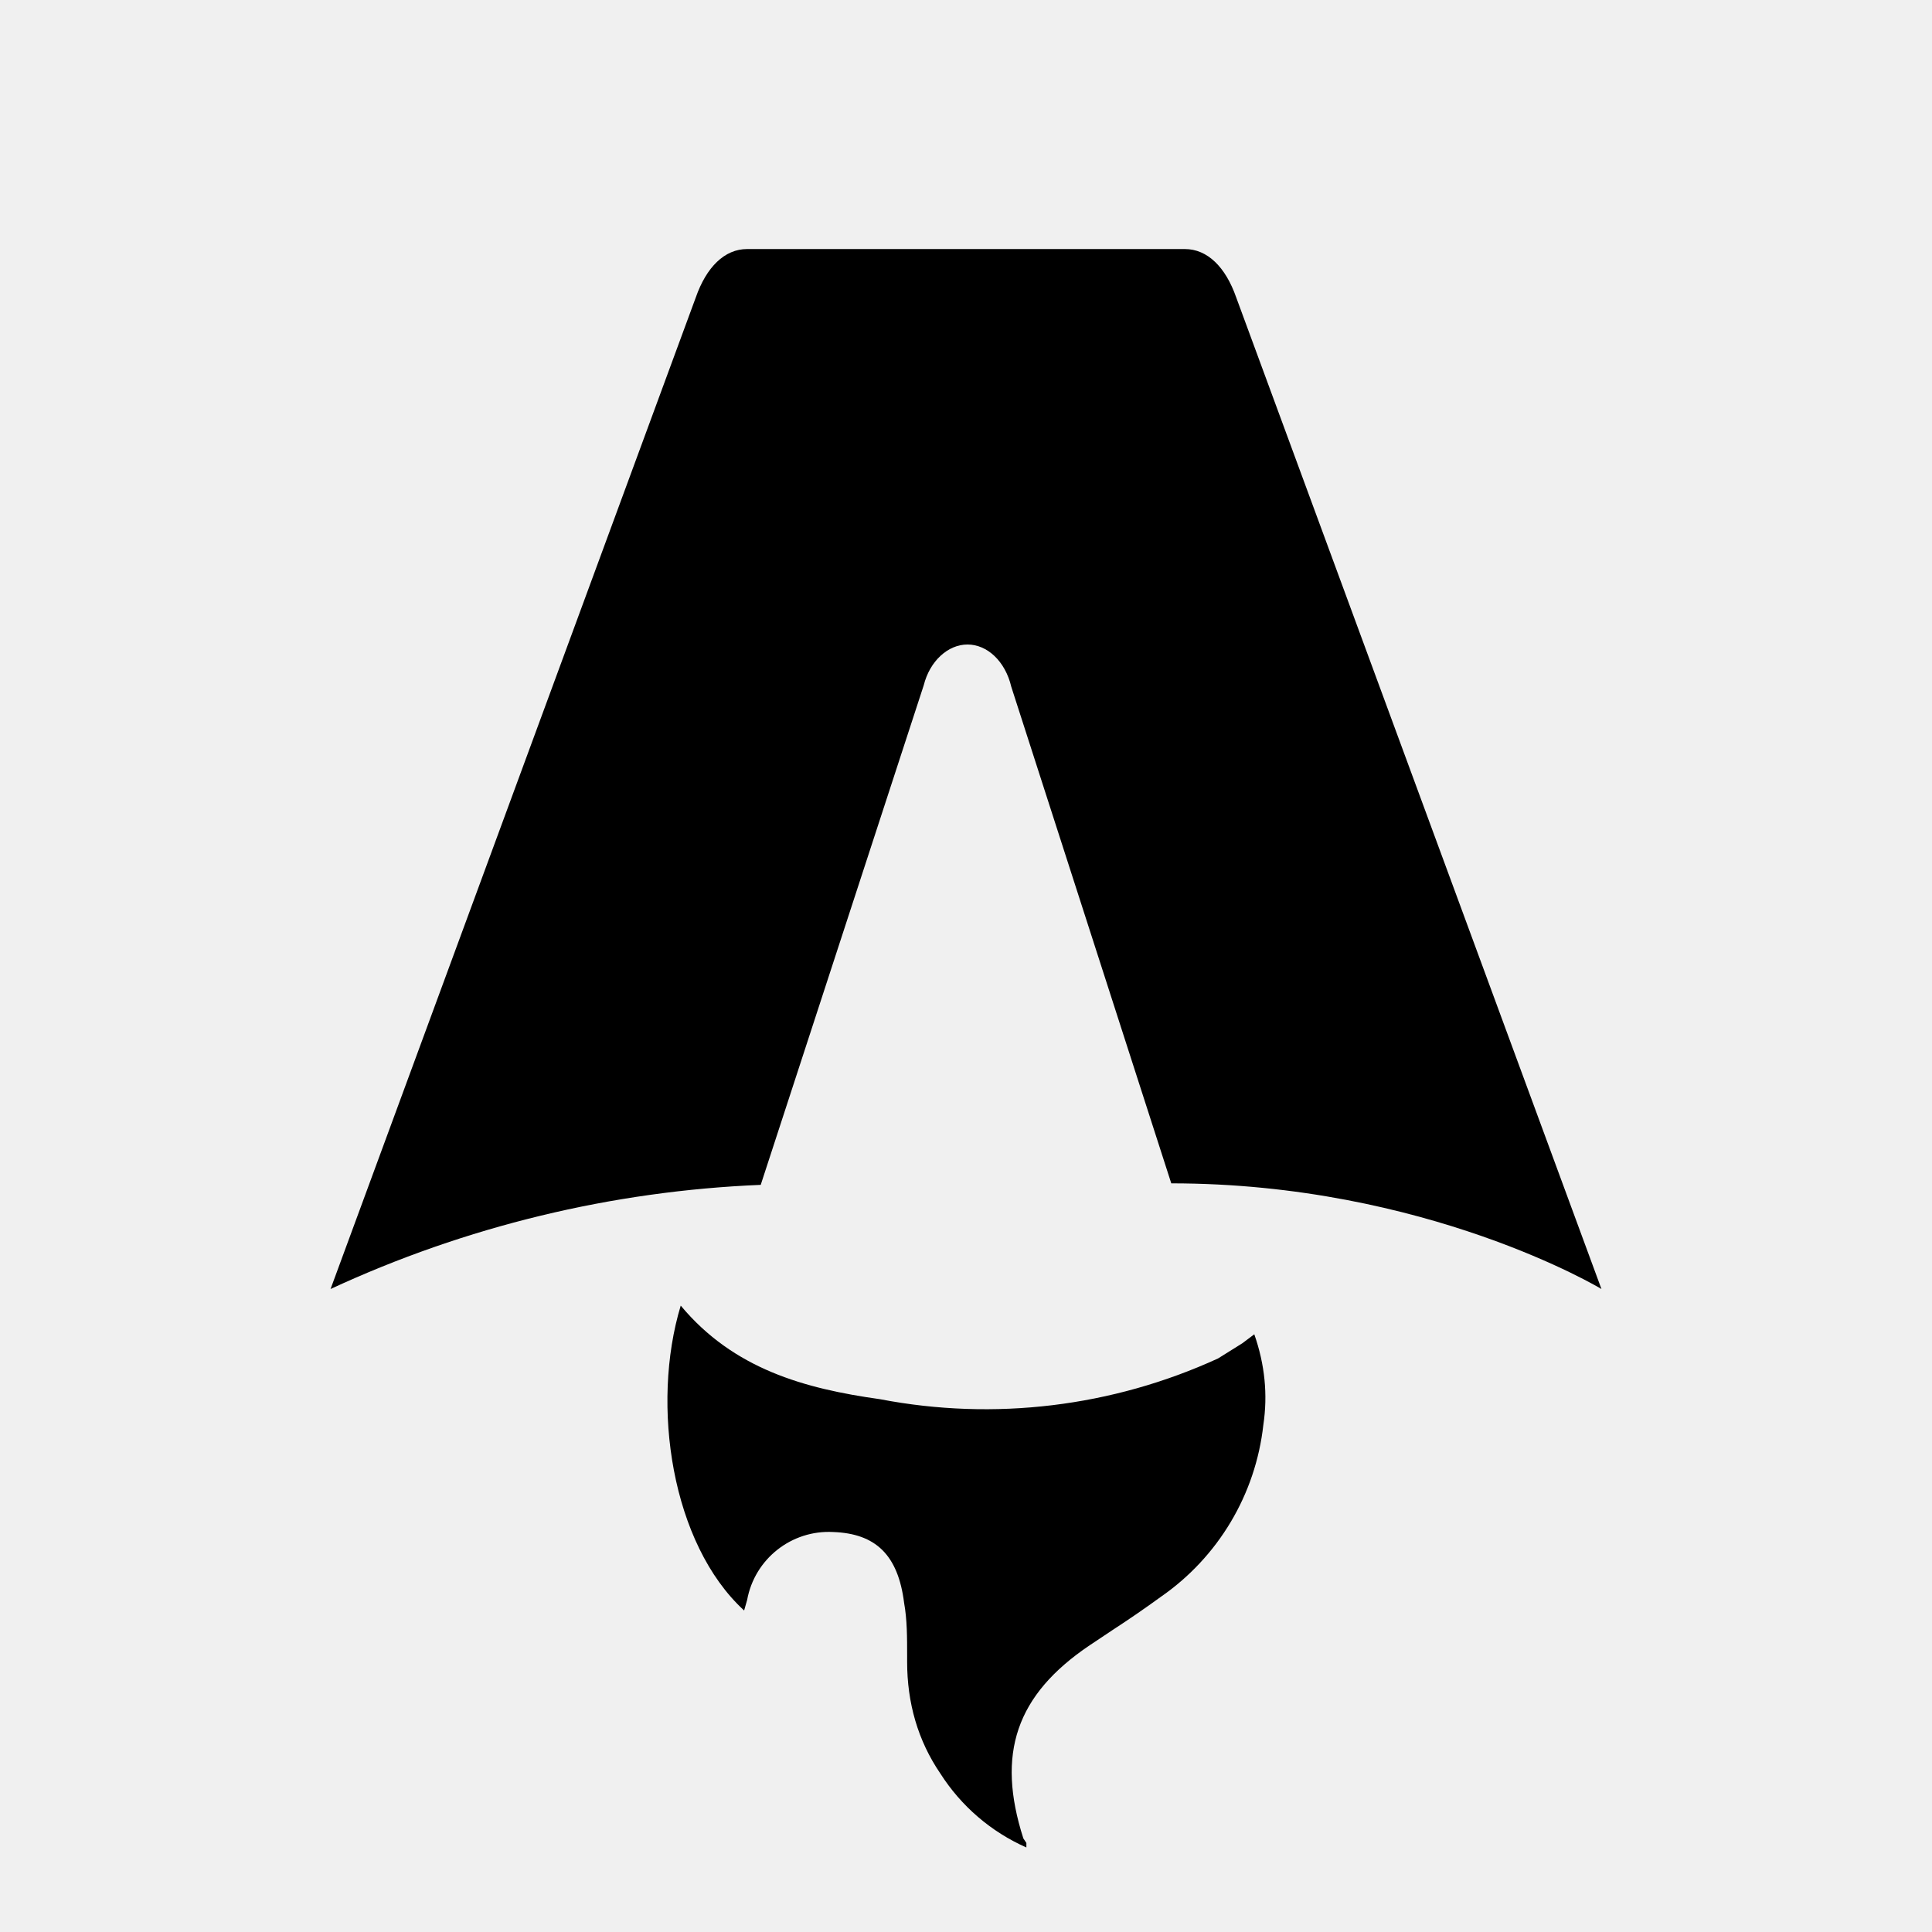
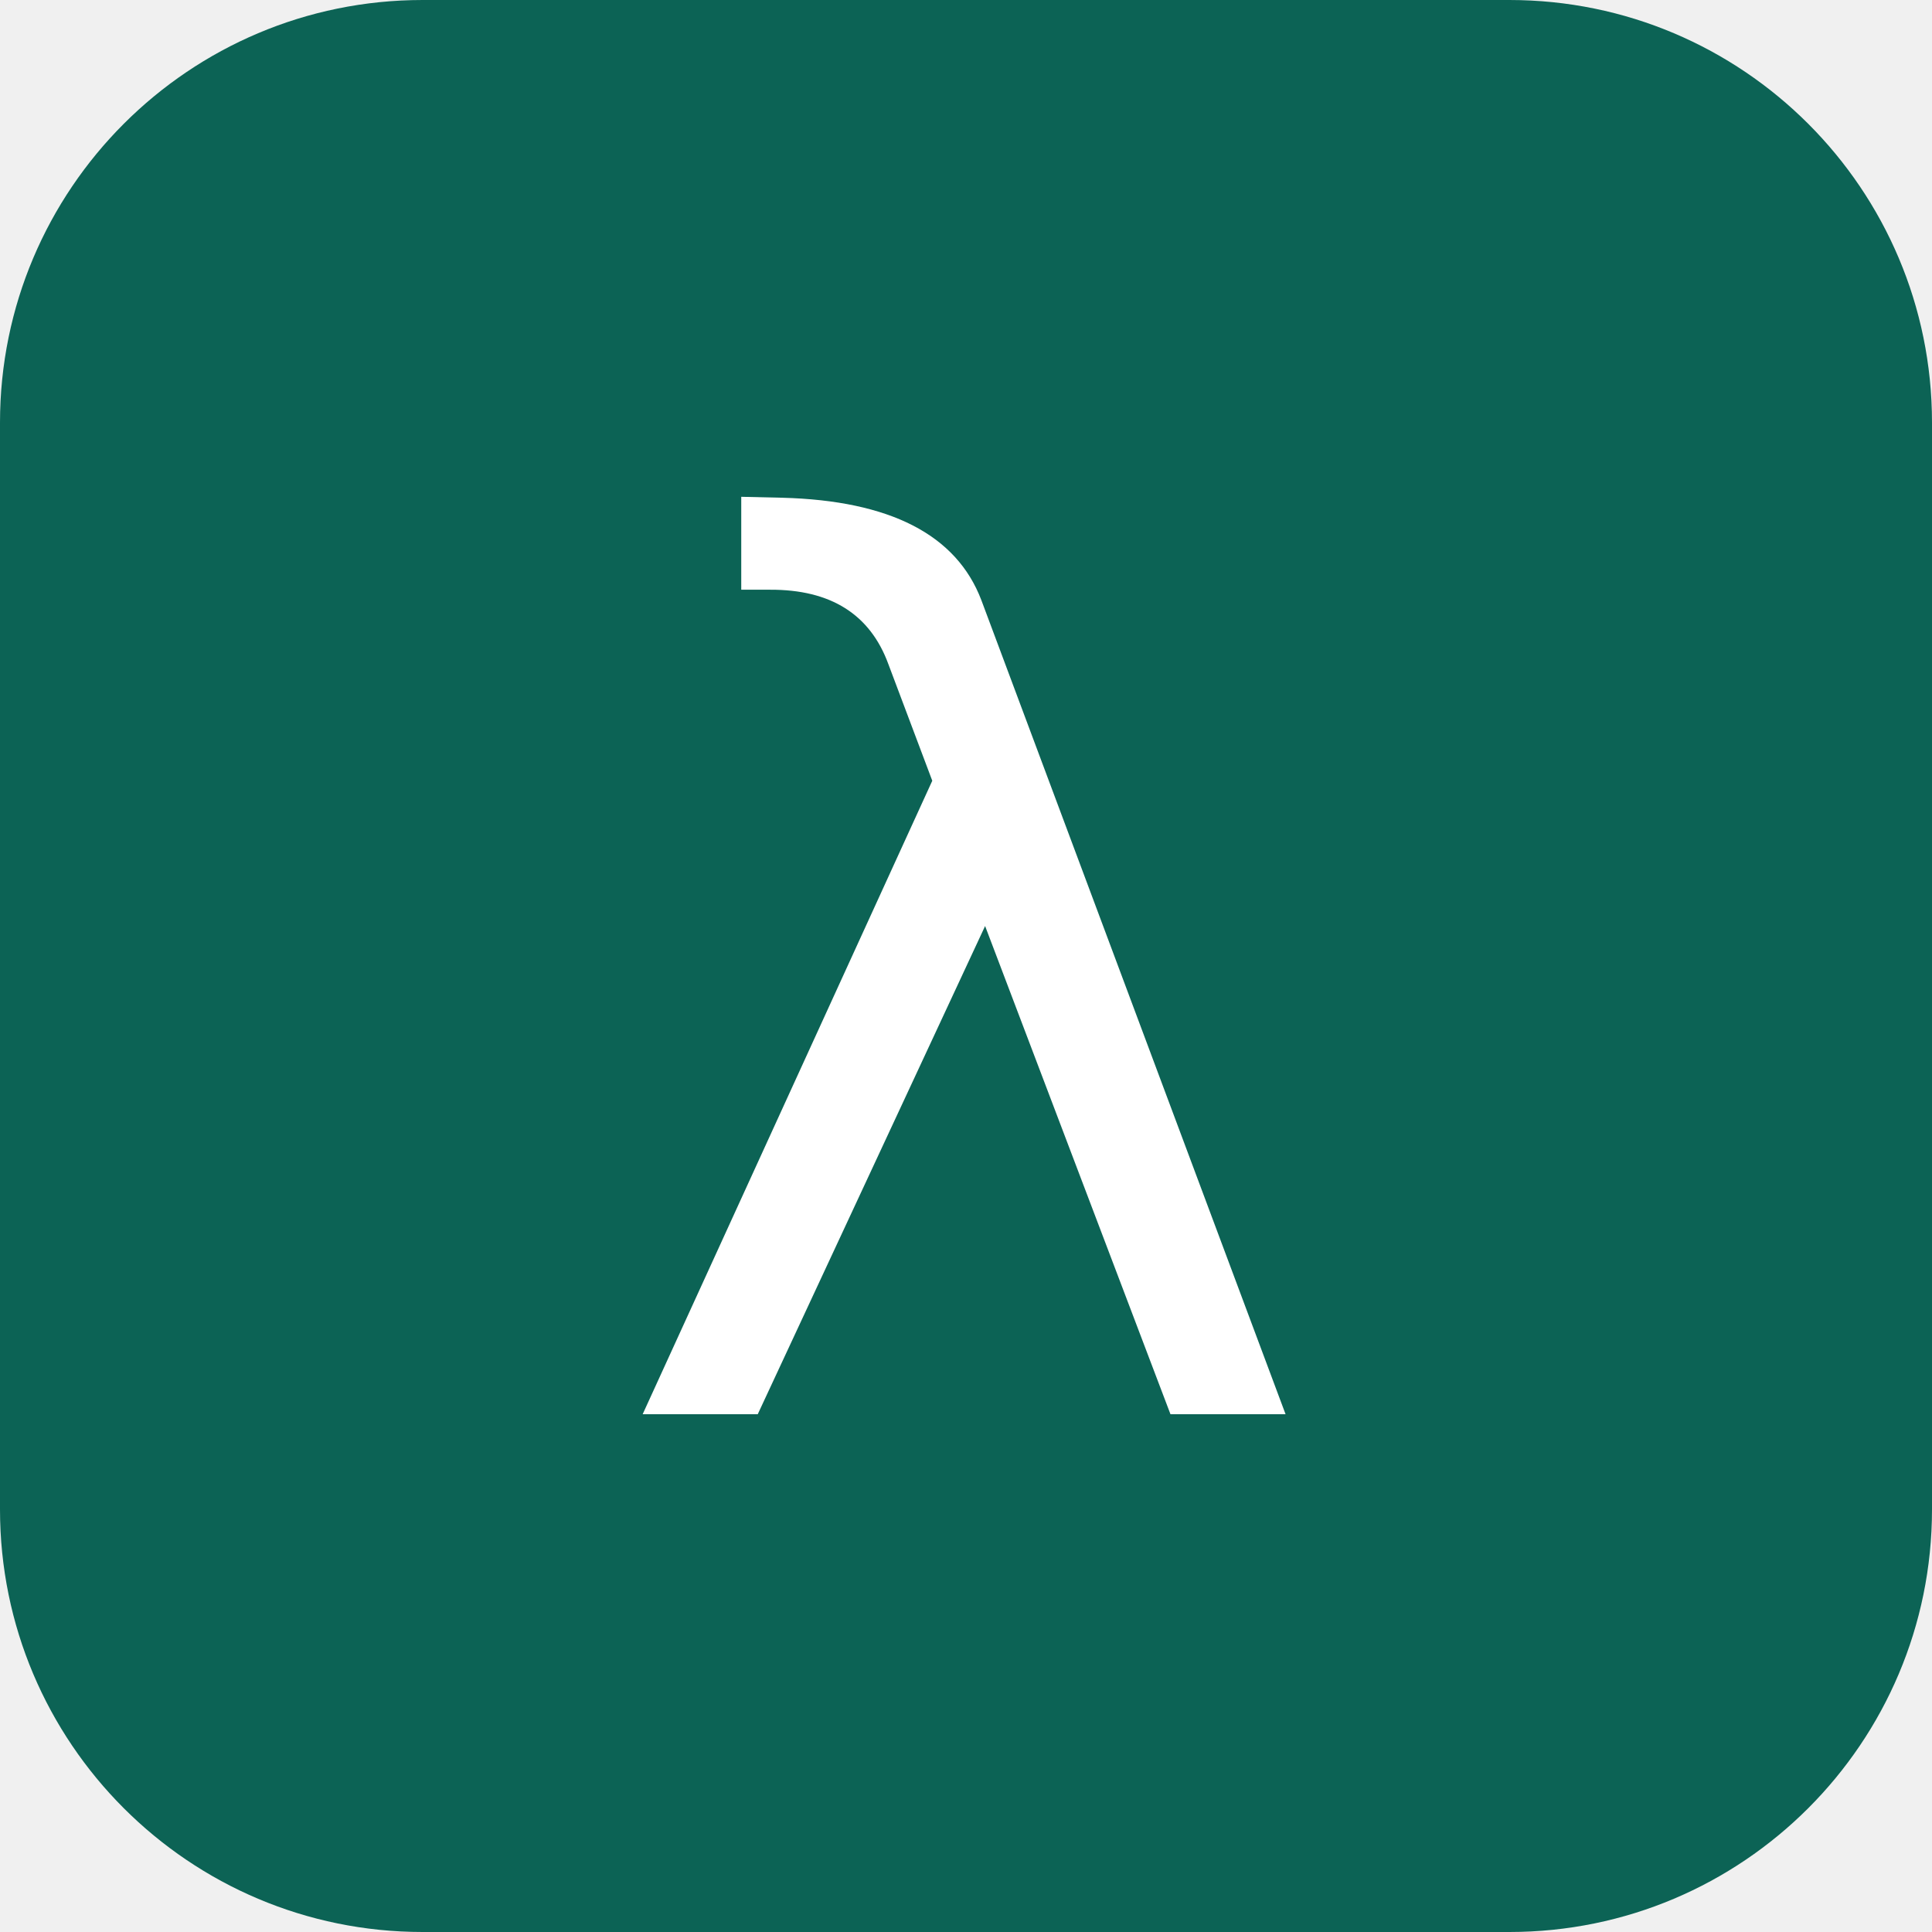
- <svg xmlns="http://www.w3.org/2000/svg" fill="none" viewBox="0 0 128 128">
-   <path d="M50.4 78.5a75.1 75.1 0 0 0-28.5 6.9l24.2-65.7c.7-2 1.9-3.2 3.4-3.2h29c1.5 0 2.7 1.2 3.4 3.2l24.2 65.7s-11.6-7-28.5-7L67 45.5c-.4-1.7-1.6-2.8-2.9-2.8-1.3 0-2.5 1.1-2.9 2.7L50.4 78.5Zm-1.1 28.2Zm-4.2-20.2c-2 6.6-.6 15.8 4.2 20.2a17.5 17.5 0 0 1 .2-.7 5.5 5.5 0 0 1 5.7-4.5c2.8.1 4.3 1.5 4.7 4.7.2 1.1.2 2.3.2 3.5v.4c0 2.7.7 5.2 2.2 7.4a13 13 0 0 0 5.7 4.9v-.3l-.2-.3c-1.8-5.6-.5-9.5 4.4-12.8l1.5-1a73 73 0 0 0 3.2-2.2 16 16 0 0 0 6.8-11.4c.3-2 .1-4-.6-6l-.8.6-1.6 1a37 37 0 0 1-22.4 2.7c-5-.7-9.7-2-13.2-6.2Z" />
-   <style>
-         path { fill: #000; }
-         @media (prefers-color-scheme: dark) {
-             path { fill: #FFF; }
-         }
-     </style>
+ <svg xmlns="http://www.w3.org/2000/svg" viewBox="0 0 64 64" width="64" height="64">
+   <rect width="64" height="64" rx="14" fill="#0c6355" />
+   <text x="32" y="33" fill="#ffffff" font-family="ui-monospace, SFMono-Regular, Menlo, Consolas, monospace" font-size="40" text-anchor="middle" dominant-baseline="central">λ</text>
</svg>
